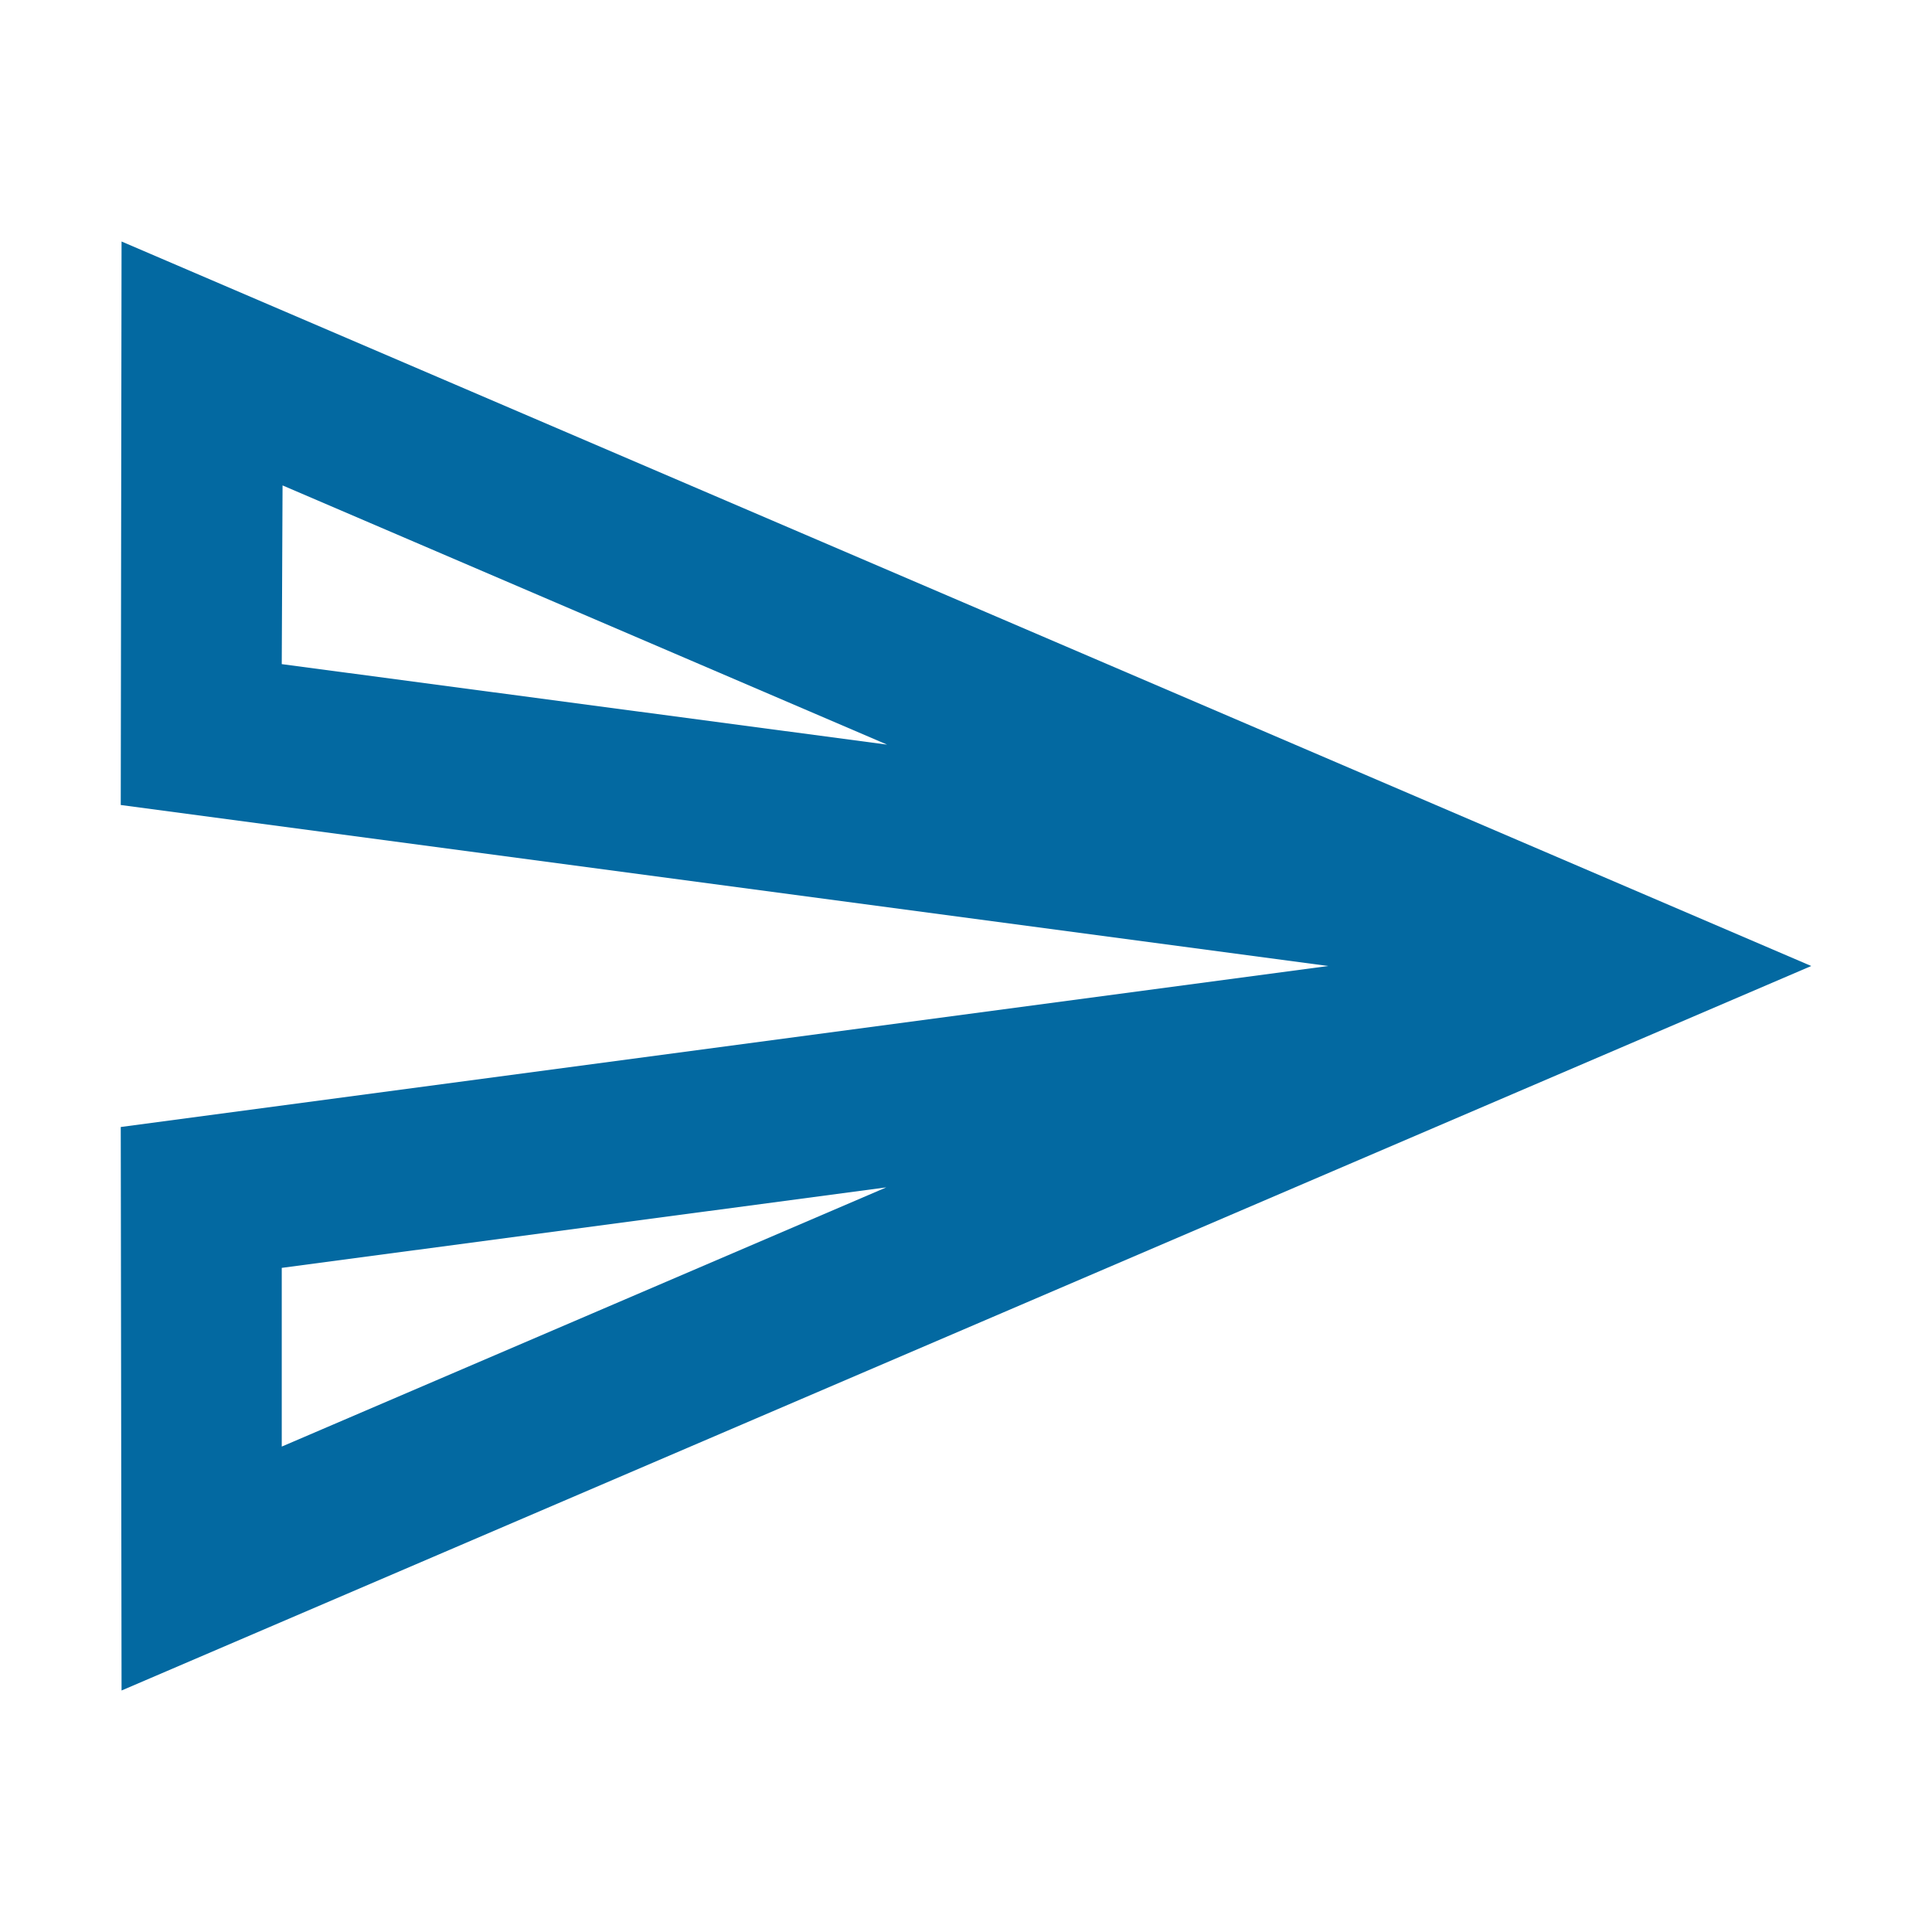
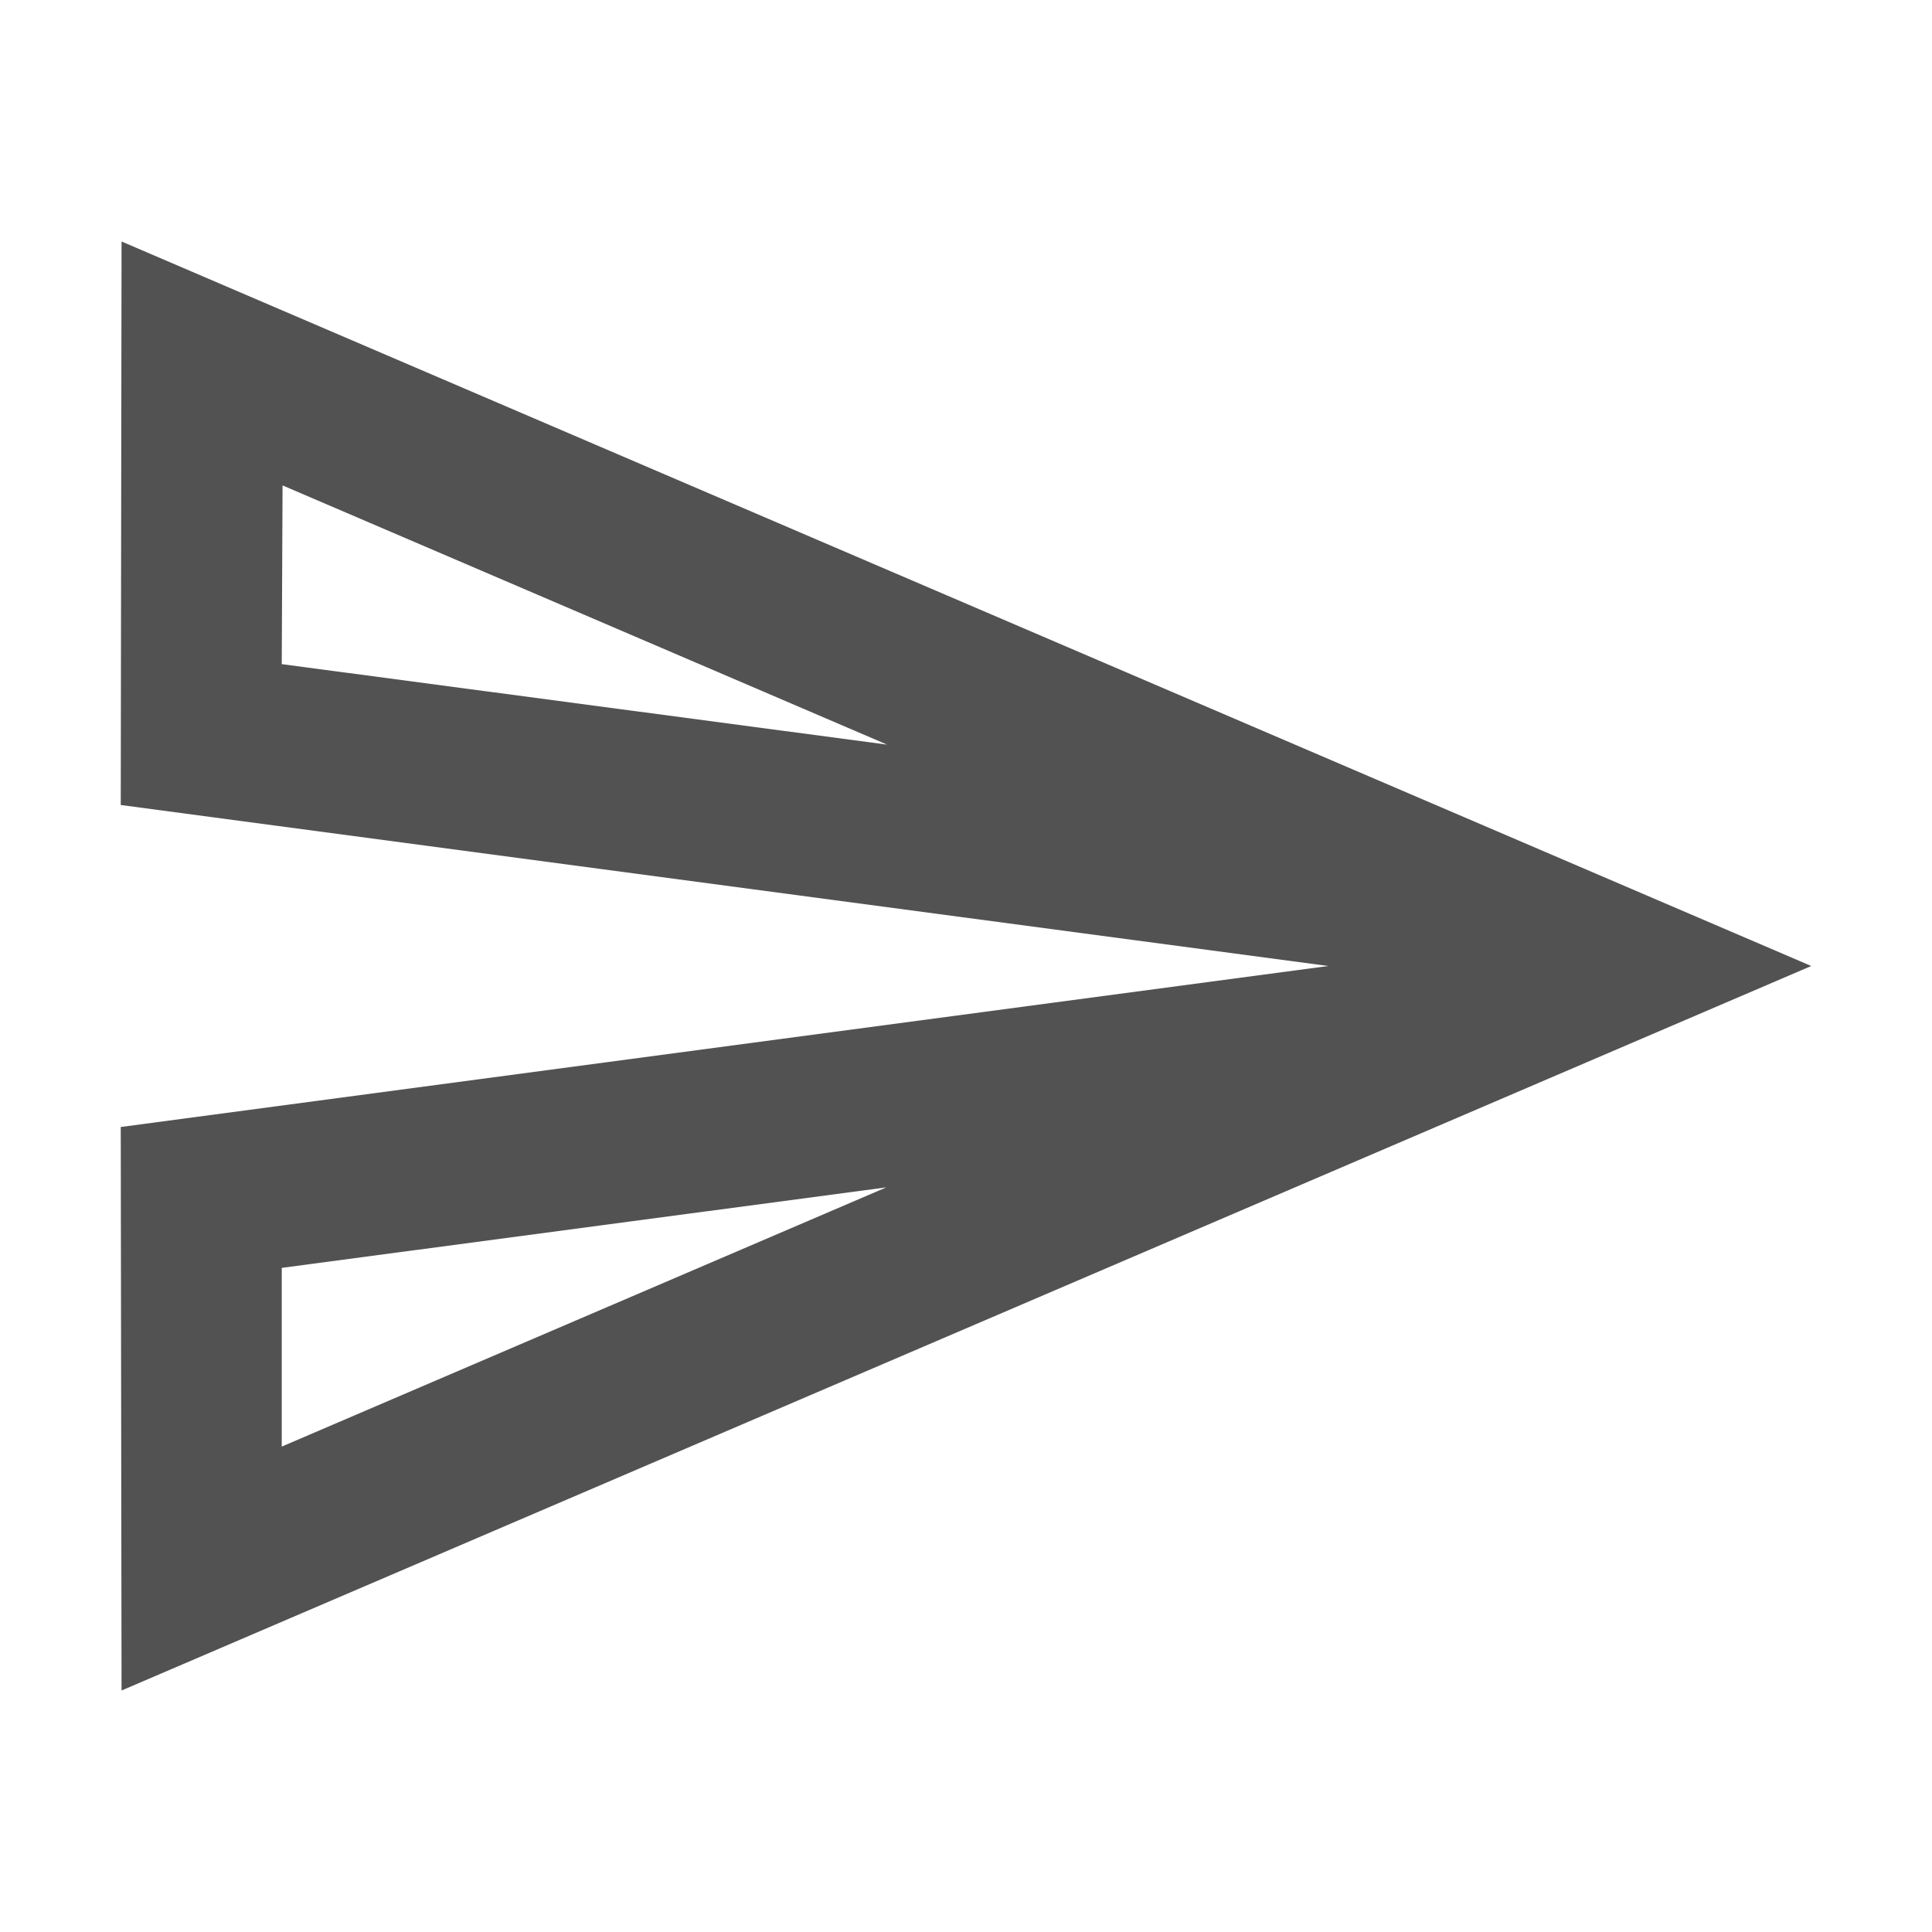
<svg xmlns="http://www.w3.org/2000/svg" width="24" height="24" viewBox="0 0 24 24" fill="none">
-   <path d="M3.51 6.03L11.02 9.25L3.5 8.25L3.51 6.03ZM11.01 14.75L3.5 17.97V15.75L11.01 14.75ZM1.51 3L1.5 10L16.5 12L1.5 14L1.51 21L22.5 12L1.51 3Z" fill="#0369A1" />
+   <path d="M3.51 6.03L11.02 9.25L3.5 8.25L3.51 6.03ZM11.01 14.75L3.5 17.97V15.75L11.01 14.75ZM1.51 3L1.5 10L16.5 12L1.5 14L1.51 21L22.5 12L1.51 3Z" fill="#525252" />
</svg>
